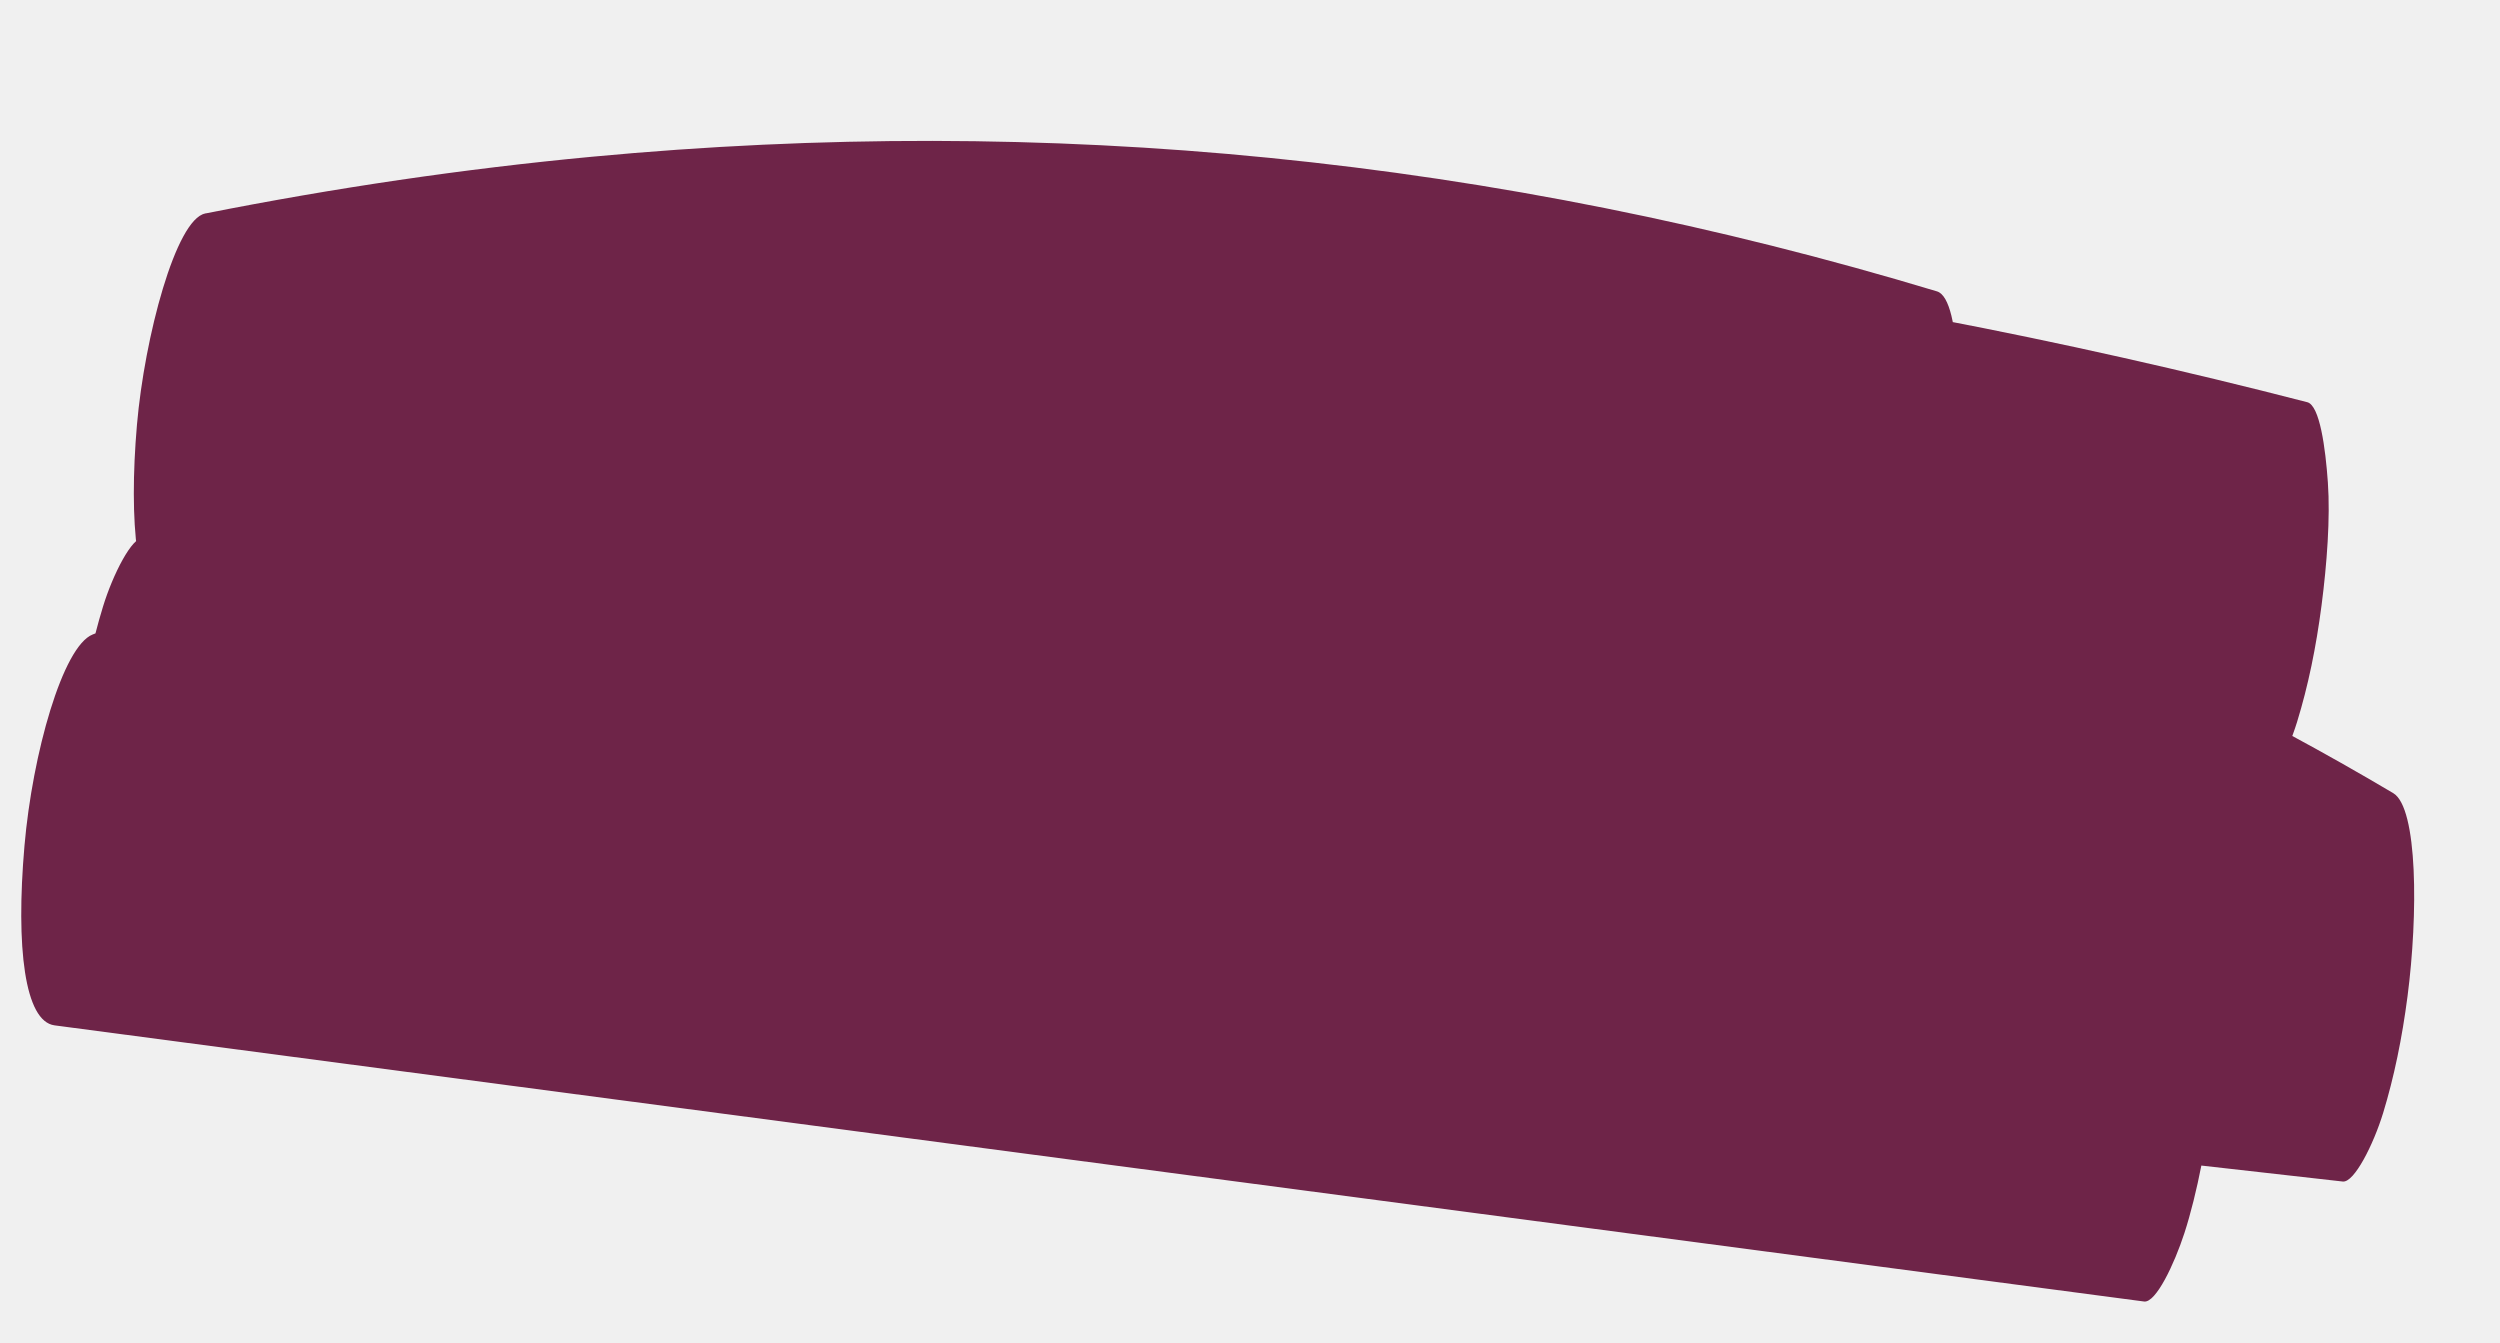
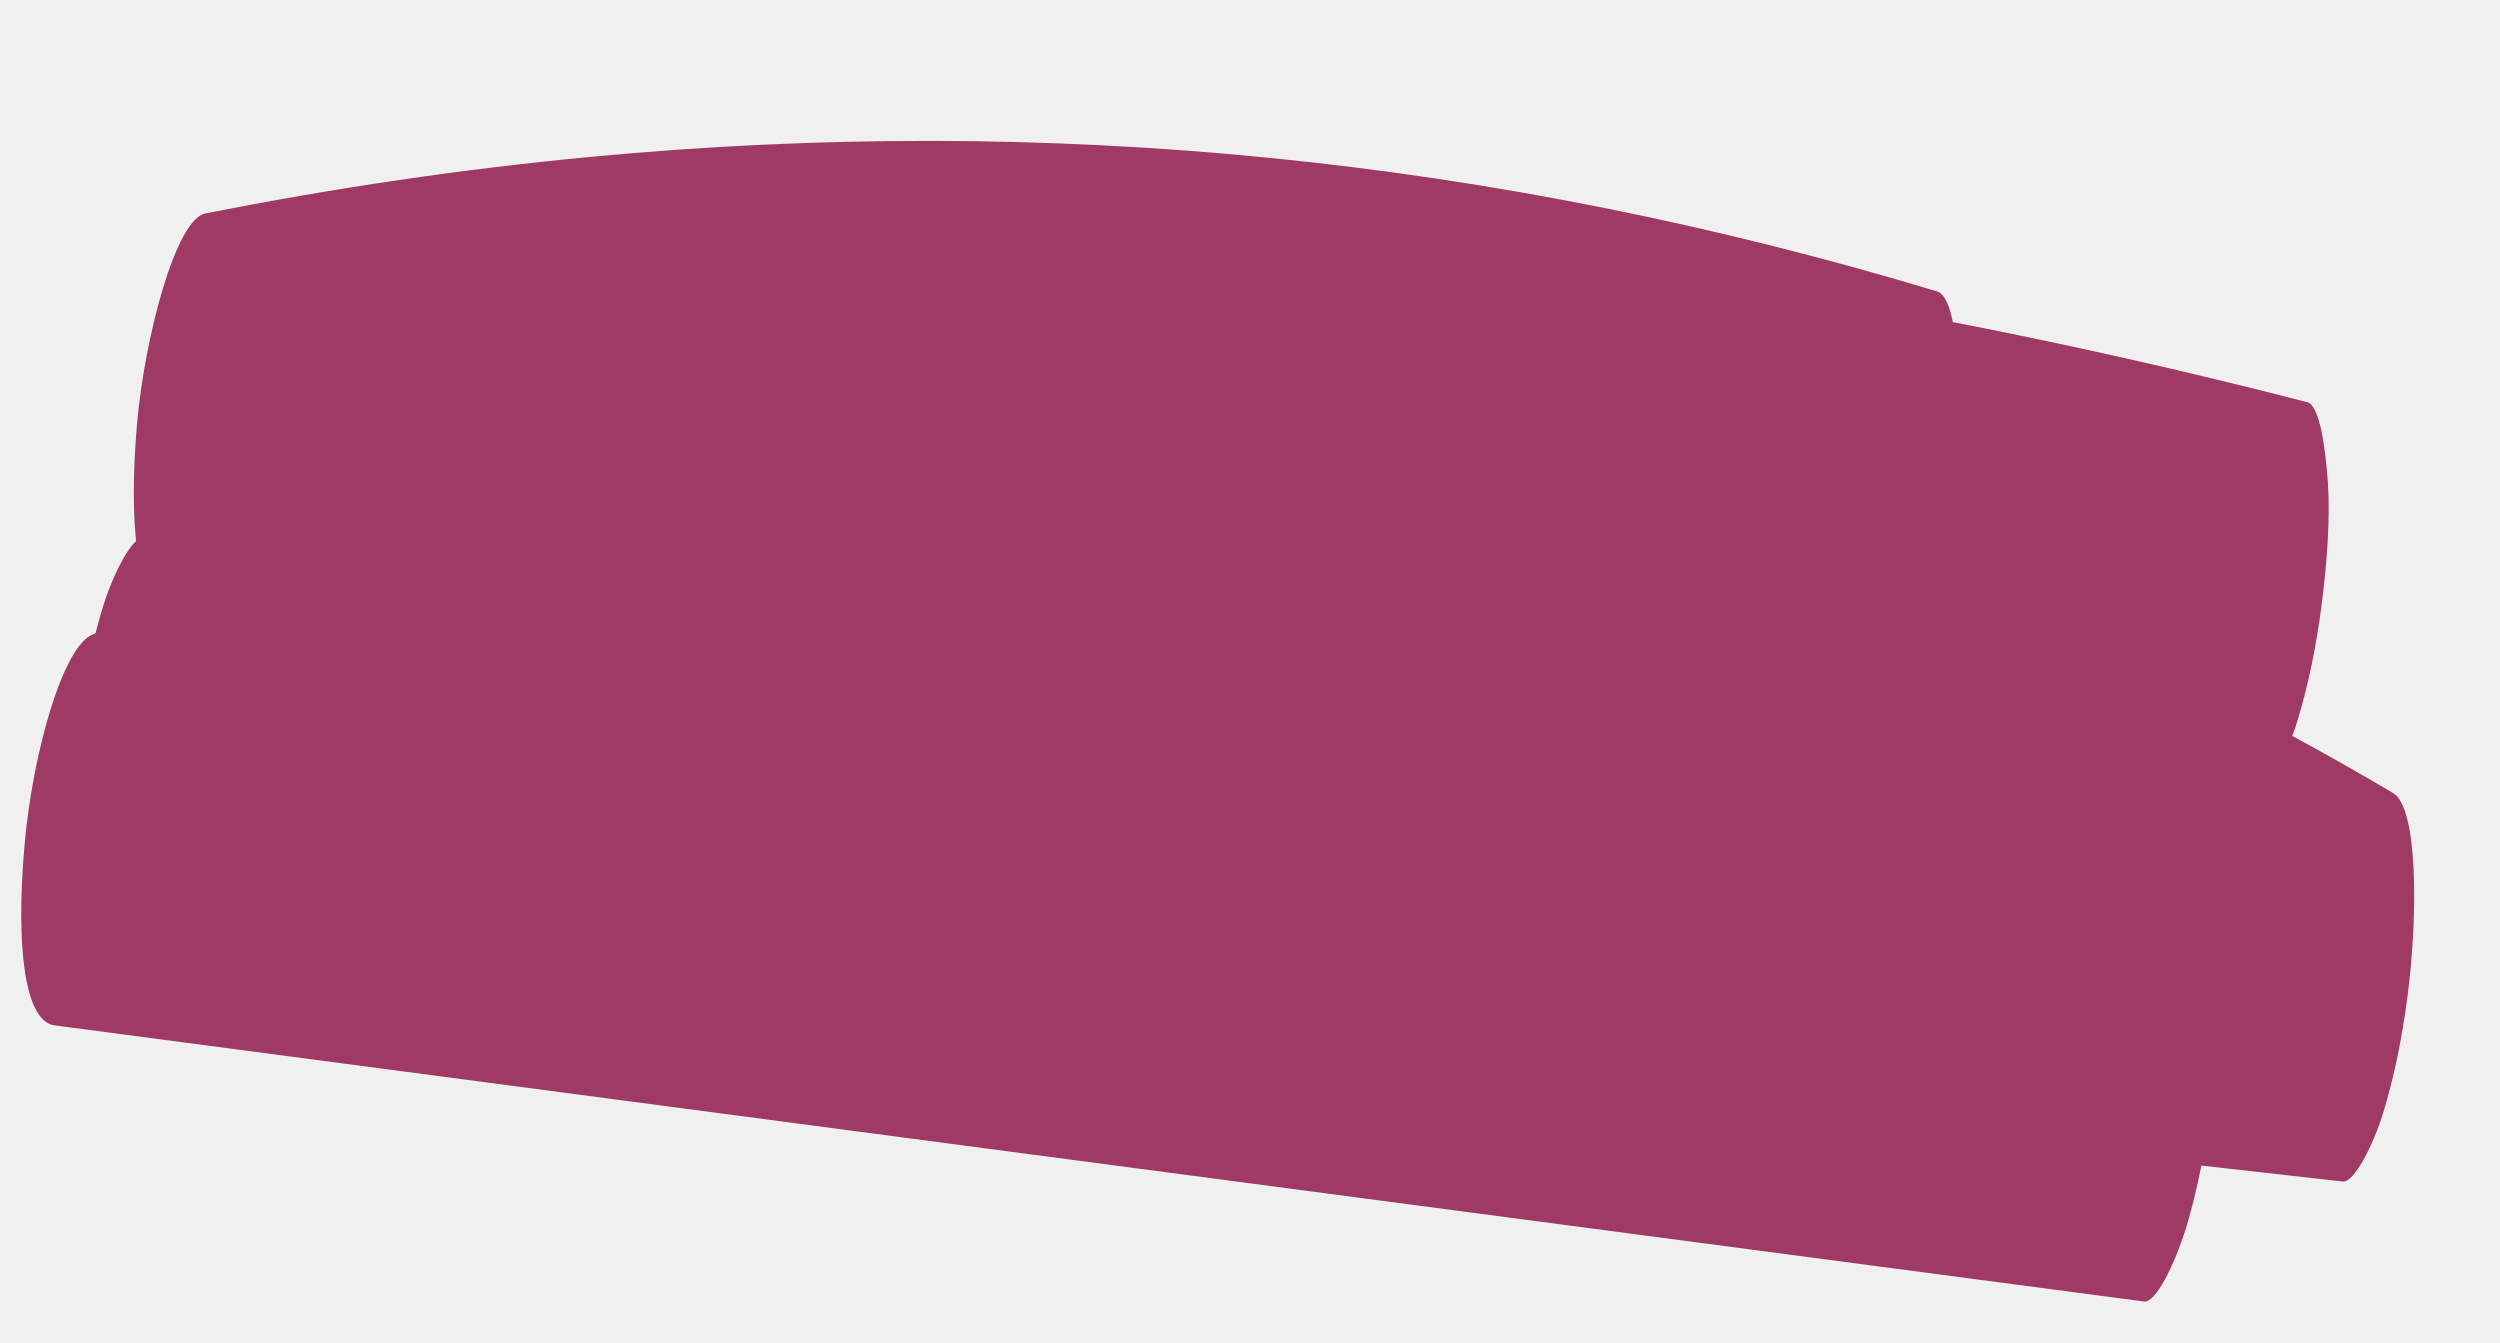
<svg xmlns="http://www.w3.org/2000/svg" width="488" height="262" viewBox="0 0 488 262" fill="none">
  <g clip-path="url(#clip0_1_7)">
-     <path d="M425.974 177.757C372.889 170.739 319.802 163.72 266.716 156.71C213.631 149.692 160.543 142.674 107.457 135.663C77.67 131.728 47.883 127.785 18.096 123.85C15.614 149.289 13.131 174.719 10.649 200.158C72.019 176.01 132.39 162.756 191.413 160.522C220.926 159.405 250.098 161.038 278.891 165.409C286.09 166.501 293.266 167.766 300.415 169.201C302.13 169.548 303.844 169.903 305.559 170.266C306.417 170.447 307.271 170.636 308.129 170.818C310.96 171.429 306.307 170.393 309.133 171.043C312.837 171.894 316.535 172.768 320.228 173.697C334.425 177.277 348.523 181.543 362.515 186.494C393.855 197.588 424.66 212.137 454.883 230.063C458.171 204.807 461.459 179.551 464.747 154.294C407.933 147.876 351.122 141.467 294.309 135.049C237.495 128.631 180.684 122.221 123.87 115.803C91.914 112.198 59.956 108.584 27.999 104.978C25.772 104.728 22.018 112.191 20.126 118.344C17.971 125.343 16.418 132.87 15.349 141.107C13.409 156.035 13.153 179.188 18.135 180.747C58.056 193.227 100.618 187.3 144.893 161.026C157.791 153.373 170.795 143.844 183.878 133.142C186.074 131.346 188.633 123.544 190.194 117.862C192.156 110.717 193.811 102.163 194.509 94.082C195.083 87.462 195.302 81.071 195.08 75.247C194.834 68.879 193.228 60.314 191.058 59.563C152.921 46.374 113.775 39.667 73.767 39.874C62.595 39.936 51.353 40.544 40.049 41.661C37.568 67.1 35.084 92.53 32.603 117.969C77.435 109.079 121.814 104.339 165.668 103.842C209.52 103.337 252.845 107.043 295.577 114.958C301.681 116.091 307.774 117.302 313.852 118.607C315.3 118.917 316.747 119.235 318.193 119.553C316.587 119.205 318.088 119.53 318.377 119.594C319.244 119.793 320.112 119.984 320.979 120.182C323.869 120.842 326.754 121.524 329.637 122.23C341.747 125.174 353.807 128.477 365.815 132.098C369.103 106.842 372.391 81.586 375.679 56.329C333.479 58.118 291.279 59.908 249.081 61.689C207.184 63.464 165.284 65.239 123.387 67.014C99.576 68.025 75.761 69.035 51.951 70.038C46.326 70.274 40.062 94.811 38.633 111.296C36.958 130.638 38.603 146.234 44.504 146.346C95.99 147.374 147.474 148.403 198.959 149.44C250.445 150.468 301.928 151.497 353.413 152.534C382.449 153.115 411.485 153.697 440.517 154.278C442.802 154.322 446.443 147.241 448.391 140.913C450.545 133.913 452.099 126.387 453.168 118.15C454.222 110.038 454.884 101.077 454.402 94.193C453.934 87.485 452.82 79.138 450.381 78.509C402.393 66.128 353.951 56.816 305.061 50.788C256.842 44.843 208.193 42.043 159.147 42.407C131.485 42.61 103.695 43.829 75.787 46.032C70.137 46.48 63.91 70.656 62.469 87.29C60.834 106.154 62.376 122.816 68.341 122.34C117.819 118.436 166.926 117.652 215.619 120.045C264.016 122.422 312.006 127.913 359.559 136.515C372.978 138.939 386.362 141.621 399.712 144.545C400.294 144.673 400.872 144.8 401.454 144.927C402.035 145.055 402.614 145.182 403.196 145.31C402.373 145.125 402.292 145.106 402.953 145.261C404.549 145.623 406.142 145.977 407.737 146.347C411.213 147.143 414.69 147.955 418.161 148.789C424.816 150.379 431.464 152.04 438.102 153.747C441.39 128.491 444.678 103.235 447.966 77.978C396.48 76.95 344.997 75.921 293.512 74.884C242.026 73.856 190.542 72.827 139.057 71.79C110.022 71.209 80.986 70.627 51.953 70.046C49.471 95.485 46.988 120.915 44.506 146.354C86.706 144.565 128.905 142.775 171.104 140.994C213.001 139.219 254.9 137.444 296.797 135.669C320.609 134.658 344.423 133.648 368.234 132.645C373.452 132.425 378.934 111.539 380.887 96.517C382.821 81.628 383.087 58.381 378.1 56.877C335.272 43.949 291.807 35.194 247.762 30.809C204.24 26.472 160.146 26.404 115.546 30.597C90.535 32.952 65.364 36.661 40.05 41.677C34.325 42.813 28.215 65.806 26.732 82.934C25.107 101.704 26.626 118.578 32.603 117.985C52.345 116.033 71.897 115.669 91.236 116.96C100.83 117.603 110.372 118.644 119.858 120.099C124.672 120.832 129.475 121.675 134.261 122.619C136.583 123.073 138.896 123.574 141.214 124.06C142.713 124.377 139.904 123.752 141.398 124.101C141.831 124.2 142.265 124.299 142.698 124.399C144.143 124.732 145.584 125.073 147.025 125.43C157.688 128.032 168.271 131.18 178.781 134.81C181.175 110.281 183.569 85.752 185.962 61.231C187.858 59.68 186.237 61.006 185.873 61.298C185.104 61.908 184.333 62.533 183.561 63.142C182.329 64.117 181.1 65.076 179.871 66.012C176.949 68.249 174.033 70.407 171.121 72.486C165.911 76.197 160.717 79.639 155.541 82.822C144.886 89.359 134.308 94.772 123.836 99.038C102.887 107.563 82.35 111.543 62.403 110.899C56.705 110.712 51.054 110.158 45.457 109.214C44.059 108.982 42.662 108.718 41.27 108.439C40.713 108.323 40.158 108.207 39.601 108.091C41.246 108.444 39.219 107.991 38.69 107.862C35.919 107.187 33.166 106.404 30.426 105.55C27.138 130.807 23.85 156.063 20.562 181.319C77.375 187.737 134.186 194.155 191 200.565C247.814 206.983 304.625 213.392 361.438 219.81C393.395 223.416 425.353 227.03 457.31 230.635C459.537 230.886 463.291 223.423 465.183 217.27C467.329 210.23 468.882 202.703 469.951 194.466C472.017 178.578 471.977 157.68 467.165 154.825C440.045 138.74 412.458 125.365 384.433 114.782C356.037 104.061 327.193 96.218 297.978 91.019C269.144 85.887 239.921 83.516 210.349 83.918C180.926 84.316 151.16 87.464 121.097 93.353C90.881 99.277 60.365 107.965 29.589 119.438C25.761 120.867 21.93 122.335 18.093 123.85C12.254 126.146 6.332 147.131 4.776 165.107C3.055 184.969 4.826 199.381 10.648 200.15C63.733 207.168 116.82 214.186 169.906 221.196C222.991 228.214 276.079 235.233 329.165 242.243C358.952 246.178 388.738 250.121 418.526 254.056C420.826 254.357 424.424 246.761 426.399 240.691C428.852 233.145 431.057 221.861 431.843 212.806C433.564 192.938 431.793 178.525 425.972 177.756L425.974 177.757Z" fill="#6E2448" />
+     <path d="M425.974 177.757C372.889 170.739 319.802 163.72 266.716 156.71C213.631 149.692 160.543 142.674 107.457 135.663C77.67 131.728 47.883 127.785 18.096 123.85C15.614 149.289 13.131 174.719 10.649 200.158C72.019 176.01 132.39 162.756 191.413 160.522C220.926 159.405 250.098 161.038 278.891 165.409C286.09 166.501 293.266 167.766 300.415 169.201C302.13 169.548 303.844 169.903 305.559 170.266C306.417 170.447 307.271 170.636 308.129 170.818C310.96 171.429 306.307 170.393 309.133 171.043C312.837 171.894 316.535 172.768 320.228 173.697C334.425 177.277 348.523 181.543 362.515 186.494C393.855 197.588 424.66 212.137 454.883 230.063C458.171 204.807 461.459 179.551 464.747 154.294C407.933 147.876 351.122 141.467 294.309 135.049C237.495 128.631 180.684 122.221 123.87 115.803C91.914 112.198 59.956 108.584 27.999 104.978C25.772 104.728 22.018 112.191 20.126 118.344C17.971 125.343 16.418 132.87 15.349 141.107C13.409 156.035 13.153 179.188 18.135 180.747C58.056 193.227 100.618 187.3 144.893 161.026C157.791 153.373 170.795 143.844 183.878 133.142C186.074 131.346 188.633 123.544 190.194 117.862C192.156 110.717 193.811 102.163 194.509 94.082C195.083 87.462 195.302 81.071 195.08 75.247C194.834 68.879 193.228 60.314 191.058 59.563C152.921 46.374 113.775 39.667 73.767 39.874C62.595 39.936 51.353 40.544 40.049 41.661C37.568 67.1 35.084 92.53 32.603 117.969C77.435 109.079 121.814 104.339 165.668 103.842C209.52 103.337 252.845 107.043 295.577 114.958C301.681 116.091 307.774 117.302 313.852 118.607C315.3 118.917 316.747 119.235 318.193 119.553C316.587 119.205 318.088 119.53 318.377 119.594C319.244 119.793 320.112 119.984 320.979 120.182C323.869 120.842 326.754 121.524 329.637 122.23C341.747 125.174 353.807 128.477 365.815 132.098C369.103 106.842 372.391 81.586 375.679 56.329C333.479 58.118 291.279 59.908 249.081 61.689C207.184 63.464 165.284 65.239 123.387 67.014C99.576 68.025 75.761 69.035 51.951 70.038C46.326 70.274 40.062 94.811 38.633 111.296C36.958 130.638 38.603 146.234 44.504 146.346C95.99 147.374 147.474 148.403 198.959 149.44C250.445 150.468 301.928 151.497 353.413 152.534C382.449 153.115 411.485 153.697 440.517 154.278C442.802 154.322 446.443 147.241 448.391 140.913C450.545 133.913 452.099 126.387 453.168 118.15C454.222 110.038 454.884 101.077 454.402 94.193C453.934 87.485 452.82 79.138 450.381 78.509C402.393 66.128 353.951 56.816 305.061 50.788C256.842 44.843 208.193 42.043 159.147 42.407C131.485 42.61 103.695 43.829 75.787 46.032C70.137 46.48 63.91 70.656 62.469 87.29C60.834 106.154 62.376 122.816 68.341 122.34C117.819 118.436 166.926 117.652 215.619 120.045C264.016 122.422 312.006 127.913 359.559 136.515C372.978 138.939 386.362 141.621 399.712 144.545C400.294 144.673 400.872 144.8 401.454 144.927C402.035 145.055 402.614 145.182 403.196 145.31C402.373 145.125 402.292 145.106 402.953 145.261C404.549 145.623 406.142 145.977 407.737 146.347C411.213 147.143 414.69 147.955 418.161 148.789C424.816 150.379 431.464 152.04 438.102 153.747C441.39 128.491 444.678 103.235 447.966 77.978C396.48 76.95 344.997 75.921 293.512 74.884C242.026 73.856 190.542 72.827 139.057 71.79C110.022 71.209 80.986 70.627 51.953 70.046C49.471 95.485 46.988 120.915 44.506 146.354C86.706 144.565 128.905 142.775 171.104 140.994C213.001 139.219 254.9 137.444 296.797 135.669C320.609 134.658 344.423 133.648 368.234 132.645C373.452 132.425 378.934 111.539 380.887 96.517C382.821 81.628 383.087 58.381 378.1 56.877C335.272 43.949 291.807 35.194 247.762 30.809C204.24 26.472 160.146 26.404 115.546 30.597C90.535 32.952 65.364 36.661 40.05 41.677C34.325 42.813 28.215 65.806 26.732 82.934C25.107 101.704 26.626 118.578 32.603 117.985C52.345 116.033 71.897 115.669 91.236 116.96C100.83 117.603 110.372 118.644 119.858 120.099C124.672 120.832 129.475 121.675 134.261 122.619C136.583 123.073 138.896 123.574 141.214 124.06C142.713 124.377 139.904 123.752 141.398 124.101C141.831 124.2 142.265 124.299 142.698 124.399C144.143 124.732 145.584 125.073 147.025 125.43C157.688 128.032 168.271 131.18 178.781 134.81C181.175 110.281 183.569 85.752 185.962 61.231C187.858 59.68 186.237 61.006 185.873 61.298C185.104 61.908 184.333 62.533 183.561 63.142C182.329 64.117 181.1 65.076 179.871 66.012C176.949 68.249 174.033 70.407 171.121 72.486C165.911 76.197 160.717 79.639 155.541 82.822C144.886 89.359 134.308 94.772 123.836 99.038C102.887 107.563 82.35 111.543 62.403 110.899C56.705 110.712 51.054 110.158 45.457 109.214C44.059 108.982 42.662 108.718 41.27 108.439C40.713 108.323 40.158 108.207 39.601 108.091C41.246 108.444 39.219 107.991 38.69 107.862C35.919 107.187 33.166 106.404 30.426 105.55C27.138 130.807 23.85 156.063 20.562 181.319C77.375 187.737 134.186 194.155 191 200.565C247.814 206.983 304.625 213.392 361.438 219.81C393.395 223.416 425.353 227.03 457.31 230.635C459.537 230.886 463.291 223.423 465.183 217.27C467.329 210.23 468.882 202.703 469.951 194.466C472.017 178.578 471.977 157.68 467.165 154.825C440.045 138.74 412.458 125.365 384.433 114.782C356.037 104.061 327.193 96.218 297.978 91.019C269.144 85.887 239.921 83.516 210.349 83.918C180.926 84.316 151.16 87.464 121.097 93.353C90.881 99.277 60.365 107.965 29.589 119.438C25.761 120.867 21.93 122.335 18.093 123.85C12.254 126.146 6.332 147.131 4.776 165.107C3.055 184.969 4.826 199.381 10.648 200.15C63.733 207.168 116.82 214.186 169.906 221.196C222.991 228.214 276.079 235.233 329.165 242.243C358.952 246.178 388.738 250.121 418.526 254.056C420.826 254.357 424.424 246.761 426.399 240.691C428.852 233.145 431.057 221.861 431.843 212.806C433.564 192.938 431.793 178.525 425.972 177.756L425.974 177.757Z" fill="#9E3A64" />
  </g>
  <defs>
    <clipPath id="clip0_1_7">
      <rect width="465.005" height="200.554" fill="white" transform="translate(460.674 262.003) rotate(-172.174)" />
    </clipPath>
  </defs>
</svg>
